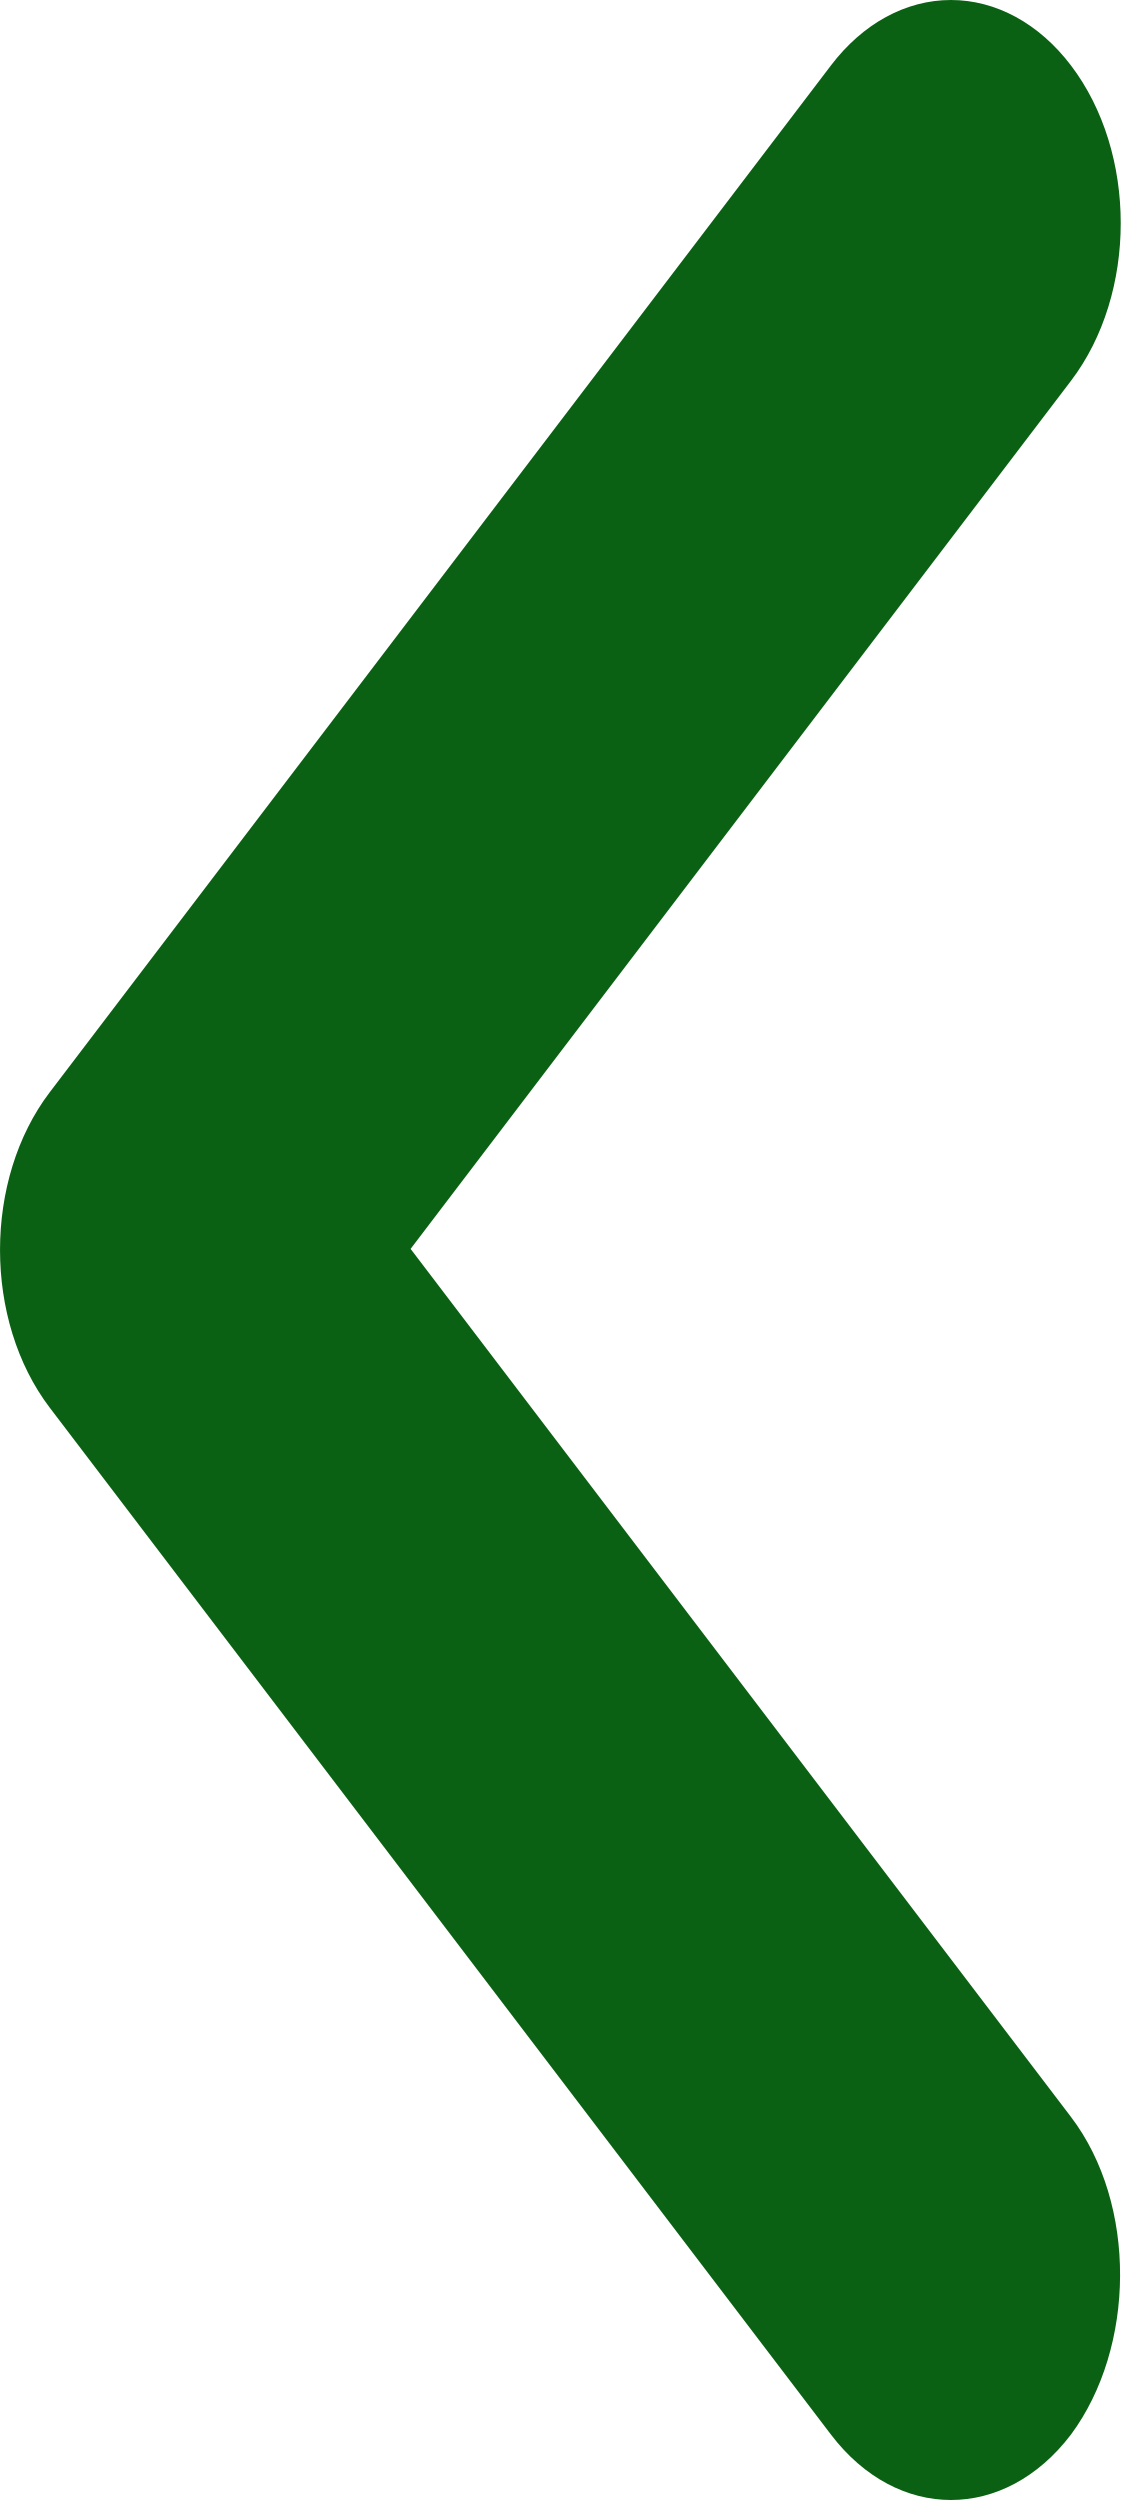
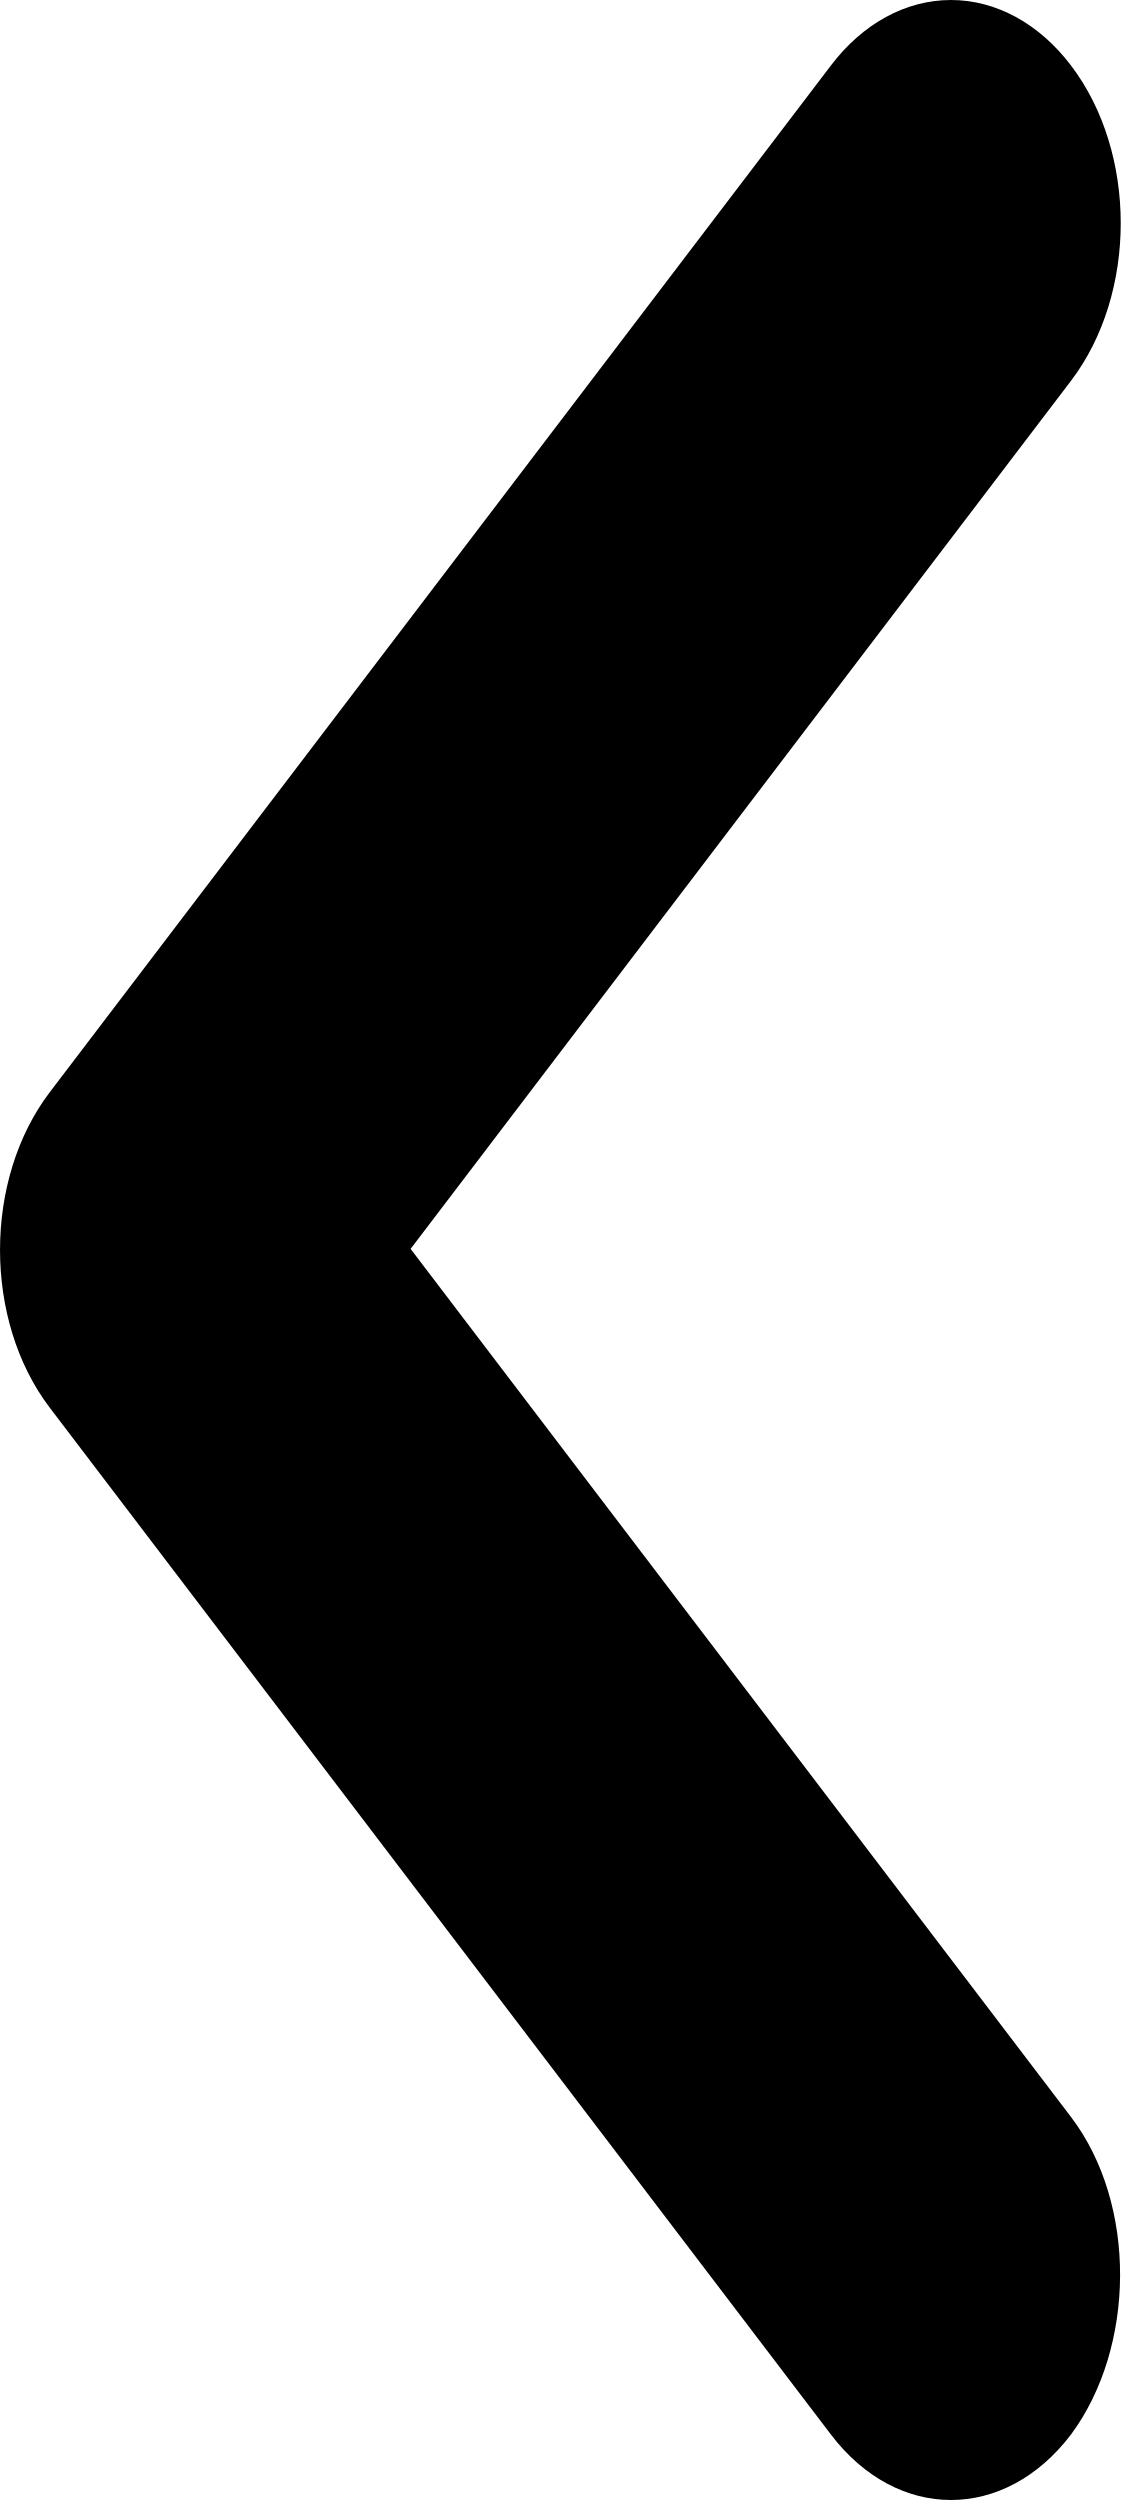
<svg xmlns="http://www.w3.org/2000/svg" width="13" height="29" viewBox="0 0 13 29" fill="none">
-   <path fill-rule="evenodd" clip-rule="evenodd" d="M12.423 24.556L4.763 14.487L12.423 4.418C13.193 3.406 13.193 1.771 12.423 0.759C12.054 0.273 11.553 0 11.031 0C10.508 0 10.008 0.273 9.639 0.759L0.577 12.67C-0.192 13.682 -0.192 15.317 0.577 16.329L9.639 28.241C10.409 29.253 11.653 29.253 12.423 28.241C13.173 27.229 13.193 25.568 12.423 24.556Z" fill="#0B6113" />
+   <path fill-rule="evenodd" clip-rule="evenodd" d="M12.423 24.556L4.763 14.487L12.423 4.418C13.193 3.406 13.193 1.771 12.423 0.759C12.054 0.273 11.553 0 11.031 0C10.508 0 10.008 0.273 9.639 0.759L0.577 12.67C-0.192 13.682 -0.192 15.317 0.577 16.329L9.639 28.241C10.409 29.253 11.653 29.253 12.423 28.241C13.173 27.229 13.193 25.568 12.423 24.556Z" fill="black" />
</svg>
